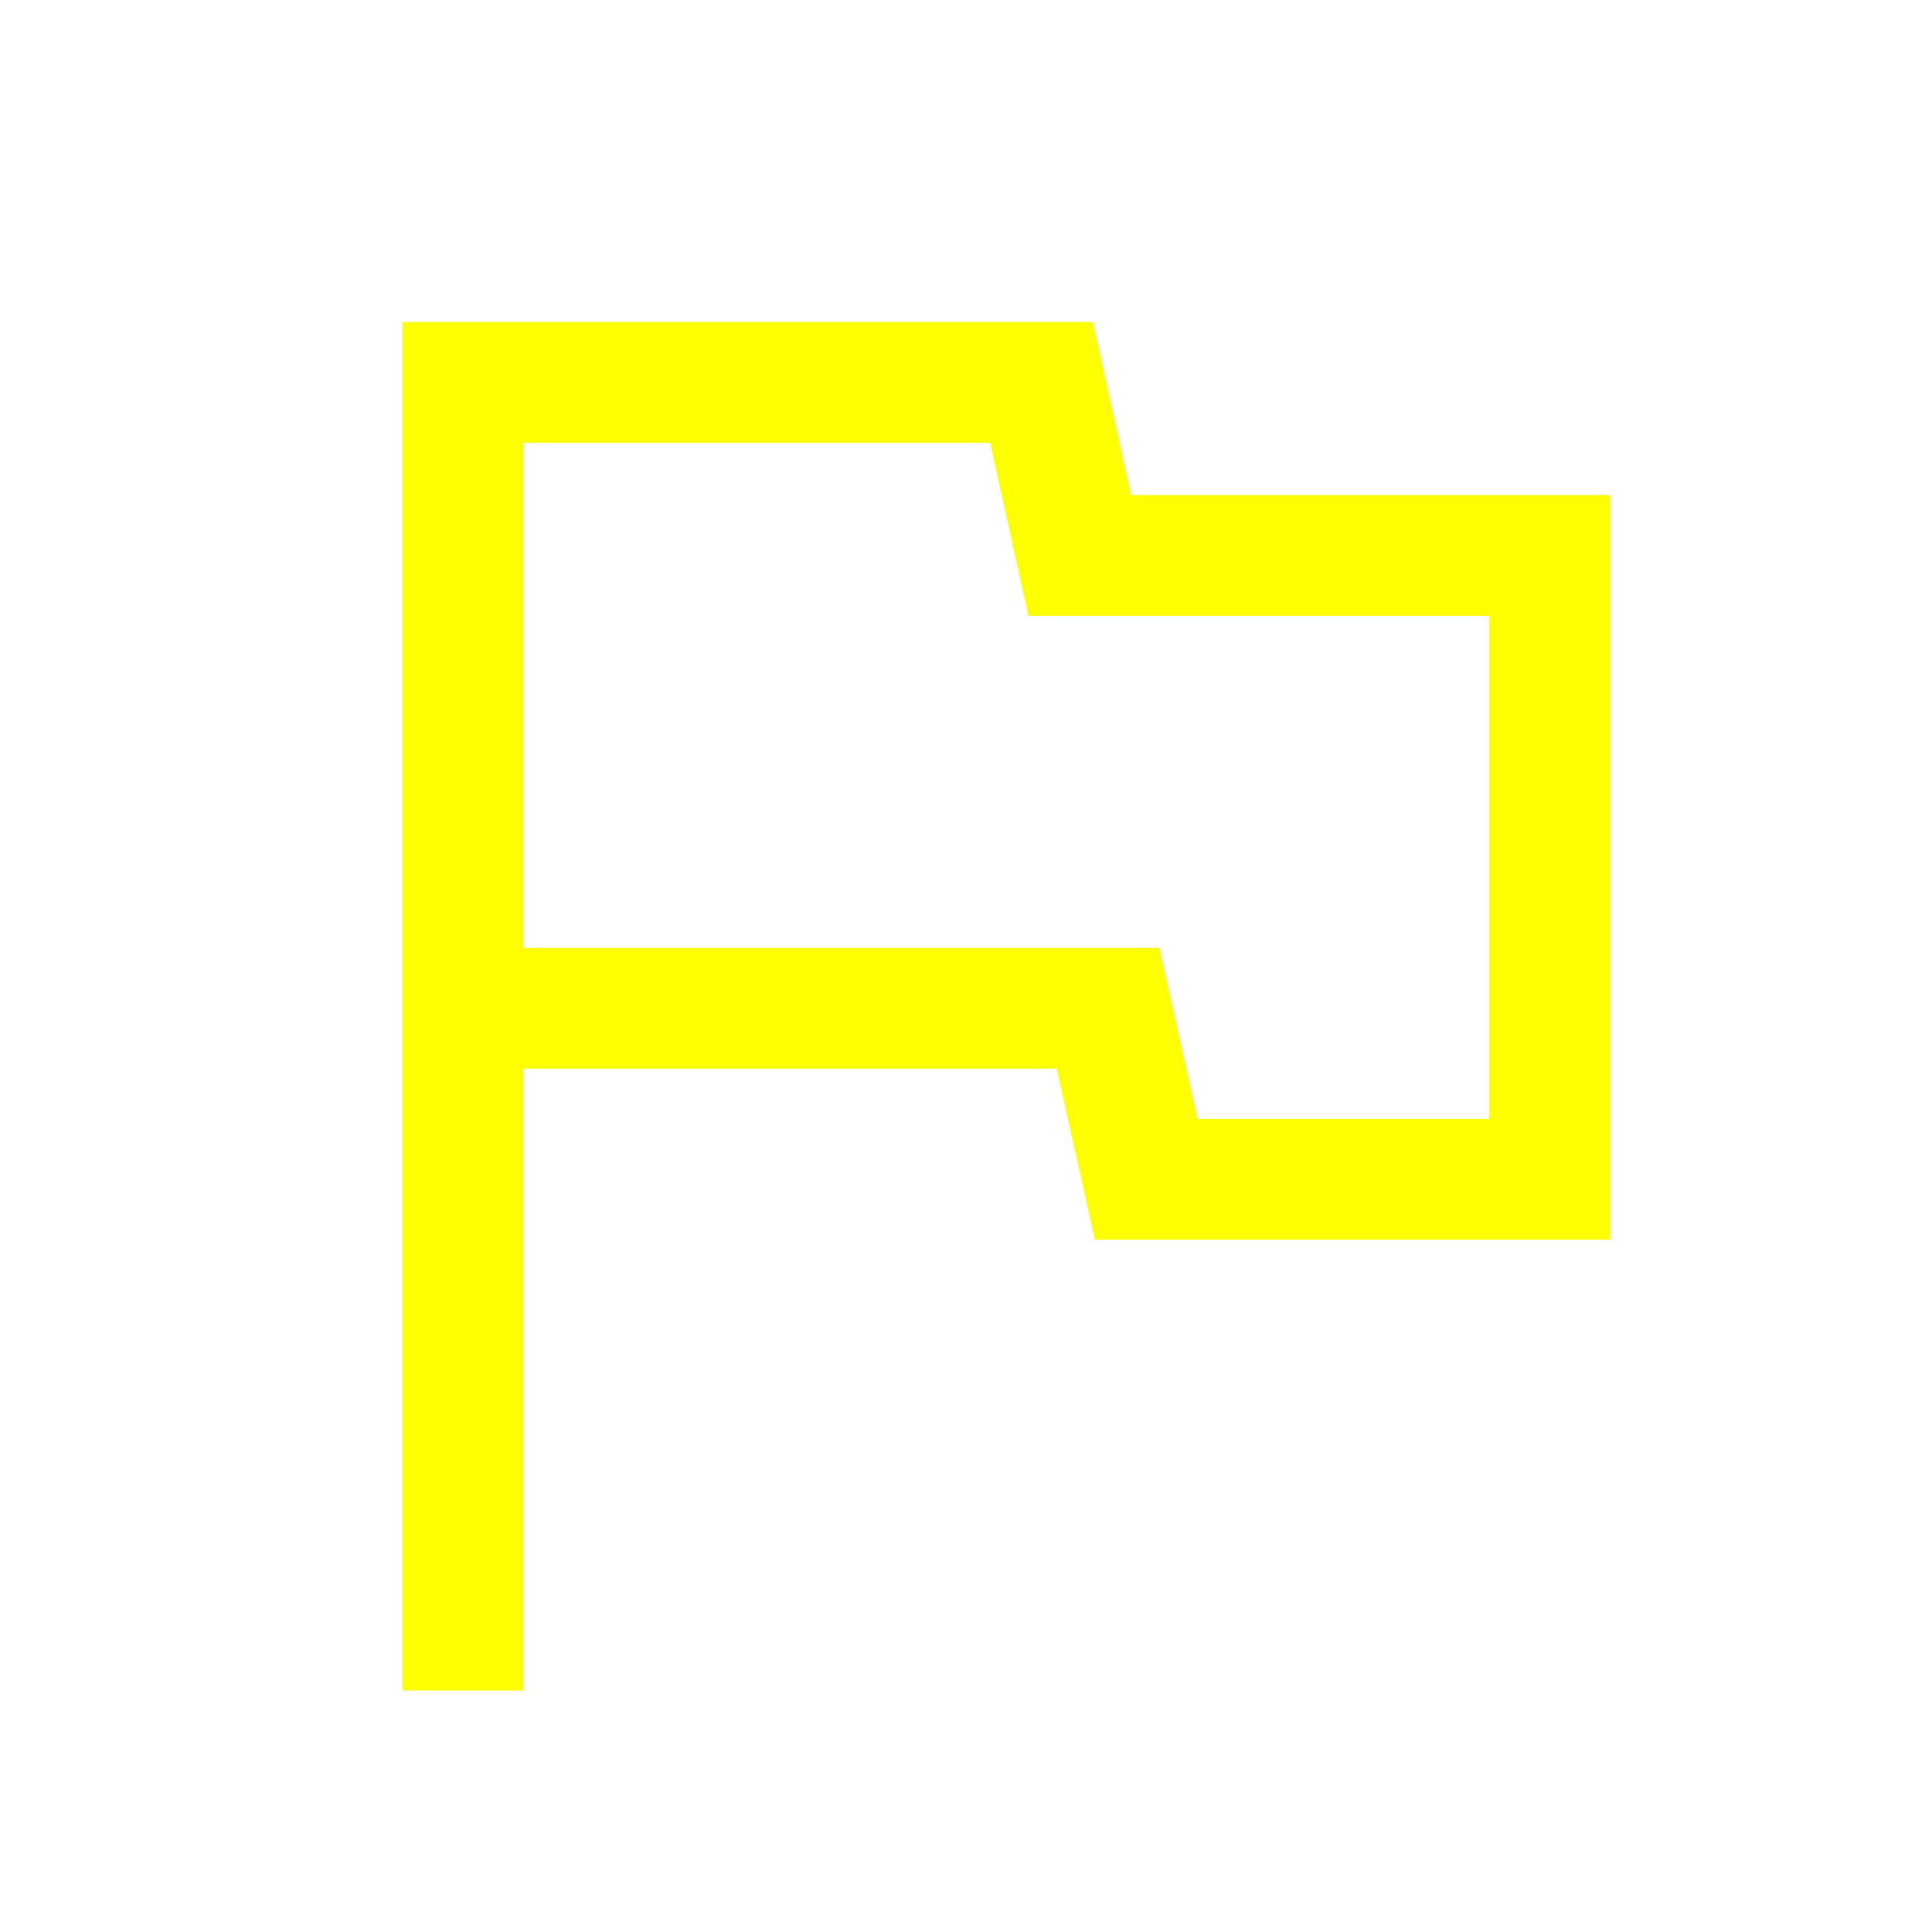
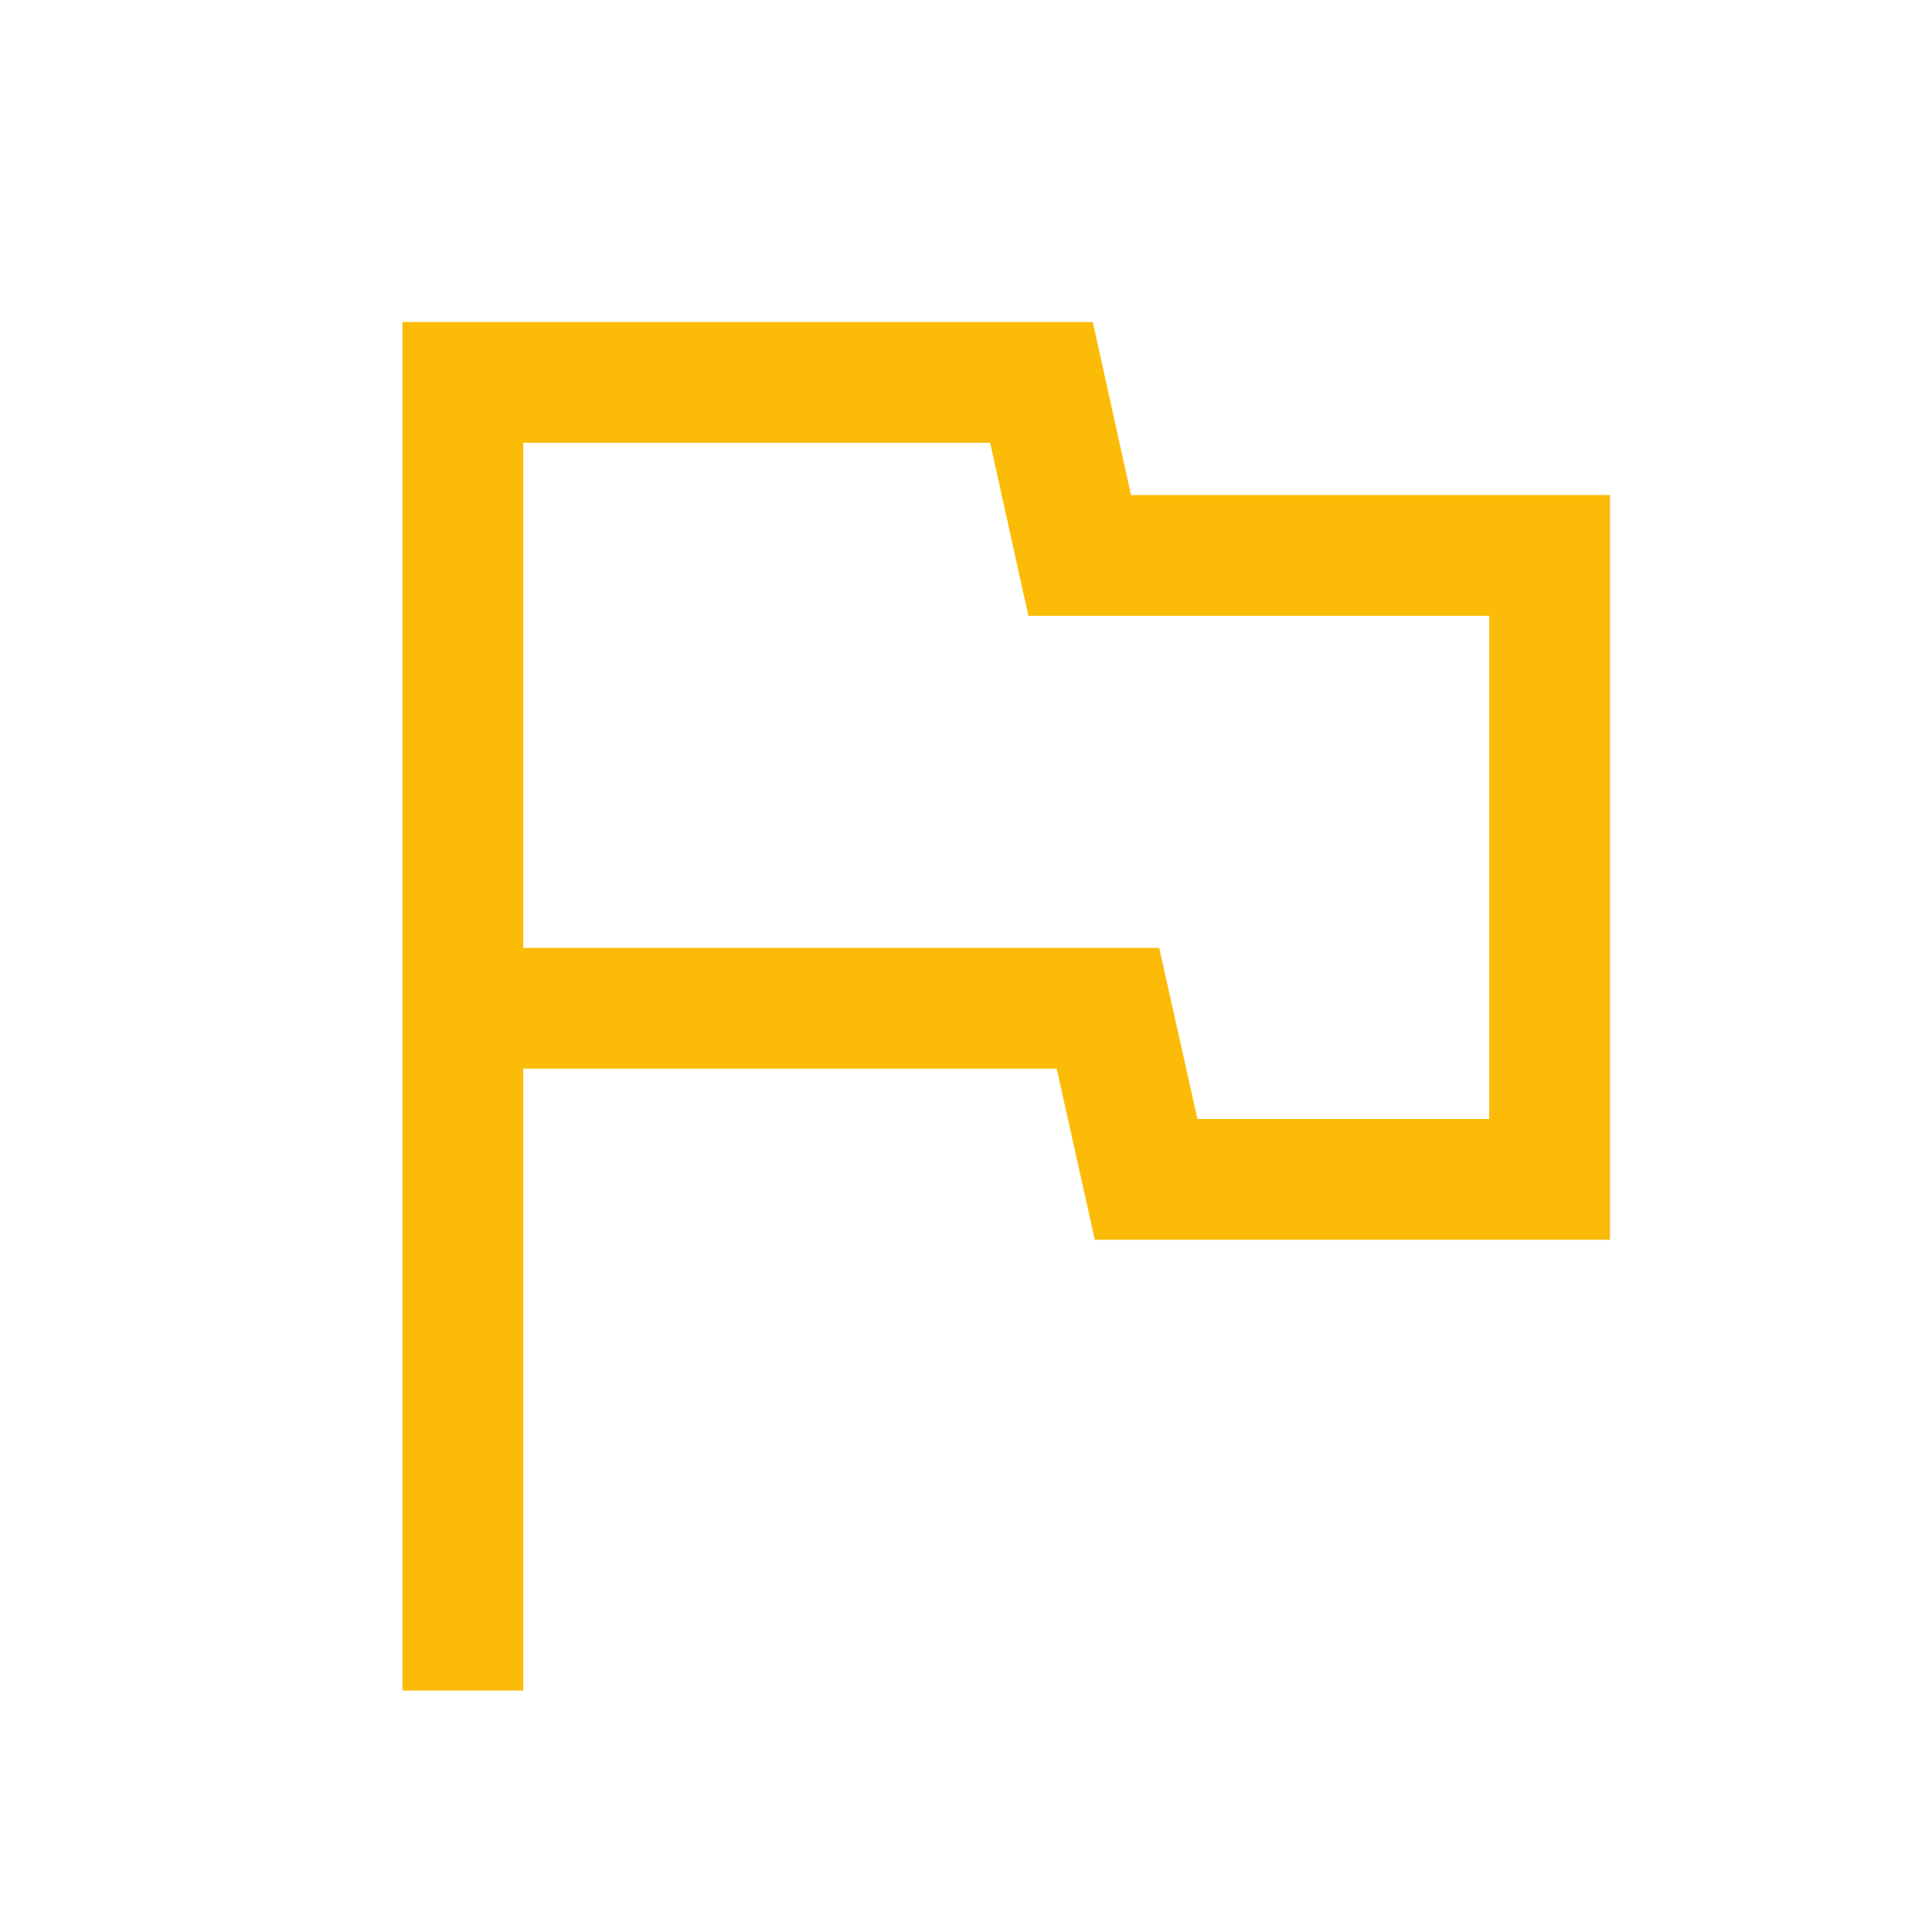
- <svg xmlns="http://www.w3.org/2000/svg" height="48" viewBox="0 96 960 960" width="48" fill="yellow">
+ <svg xmlns="http://www.w3.org/2000/svg" height="48" viewBox="0 96 960 960" width="48" fill="#fbbb07">
  <path d="M200 936V256h343l19 86h238v370H544l-18.933-85H260v309h-60Zm300-452Zm95 168h145V402H511l-19-86H260v251h316l19 85Z" />
</svg>
